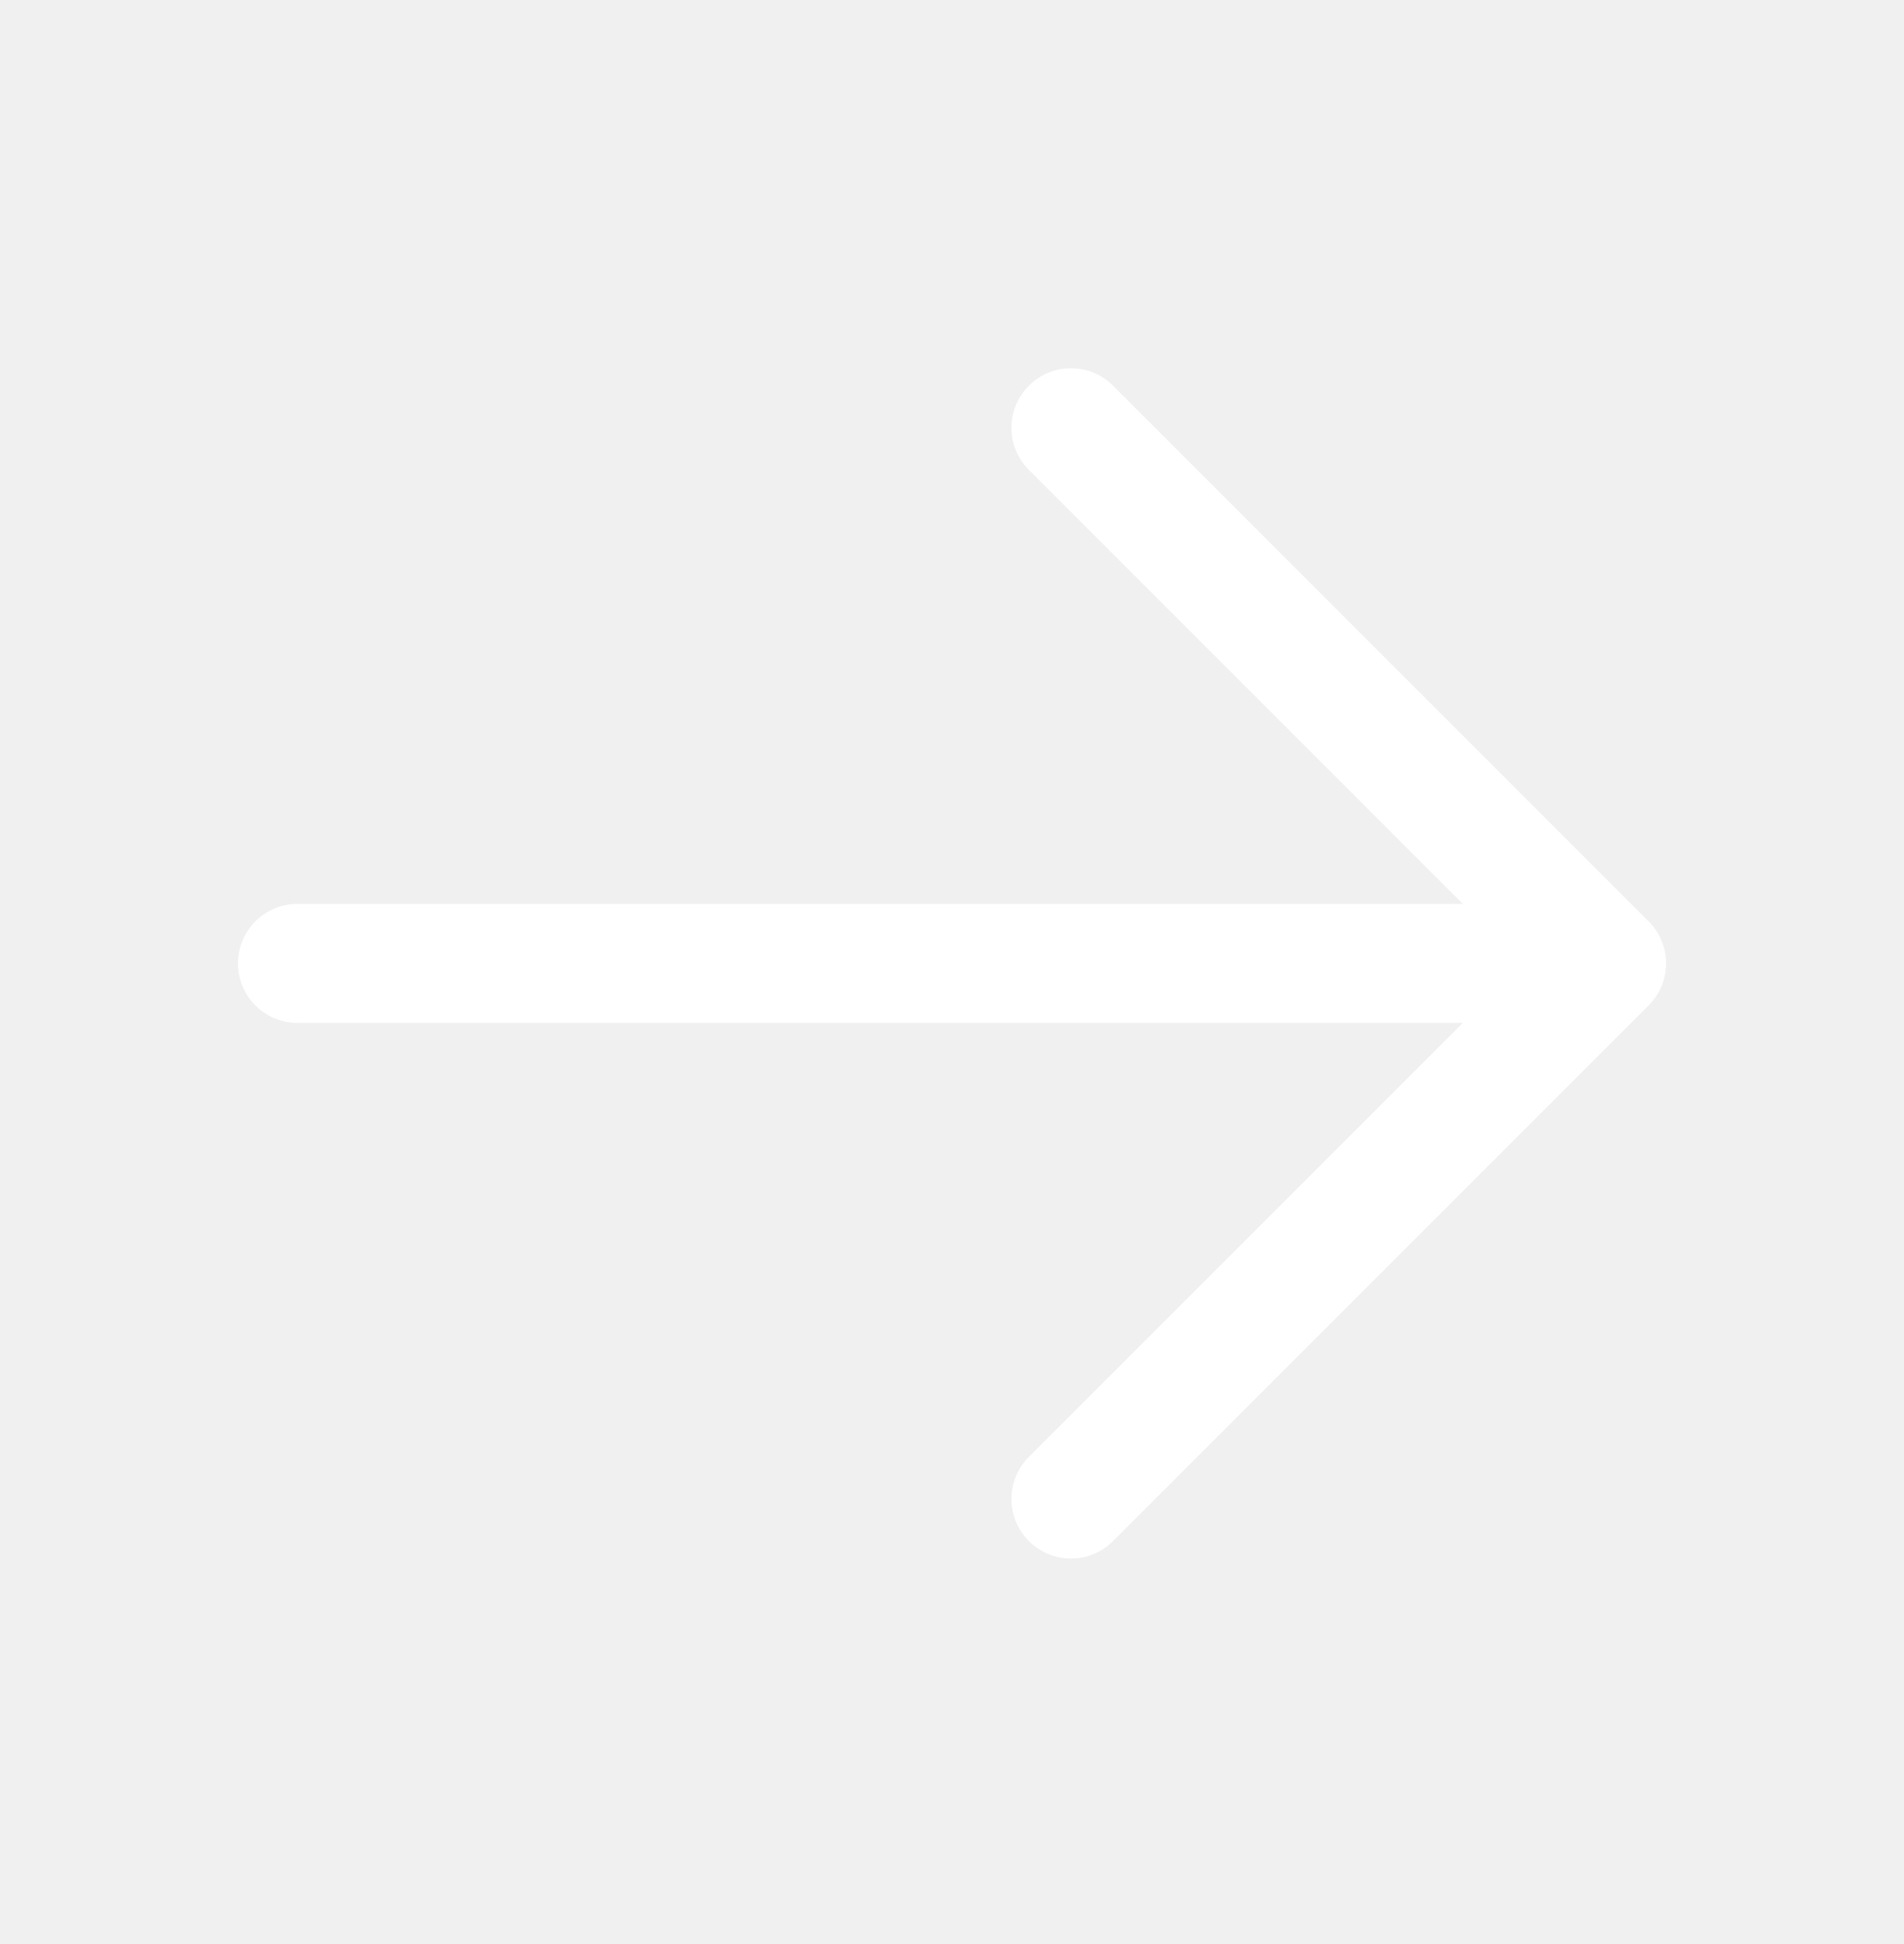
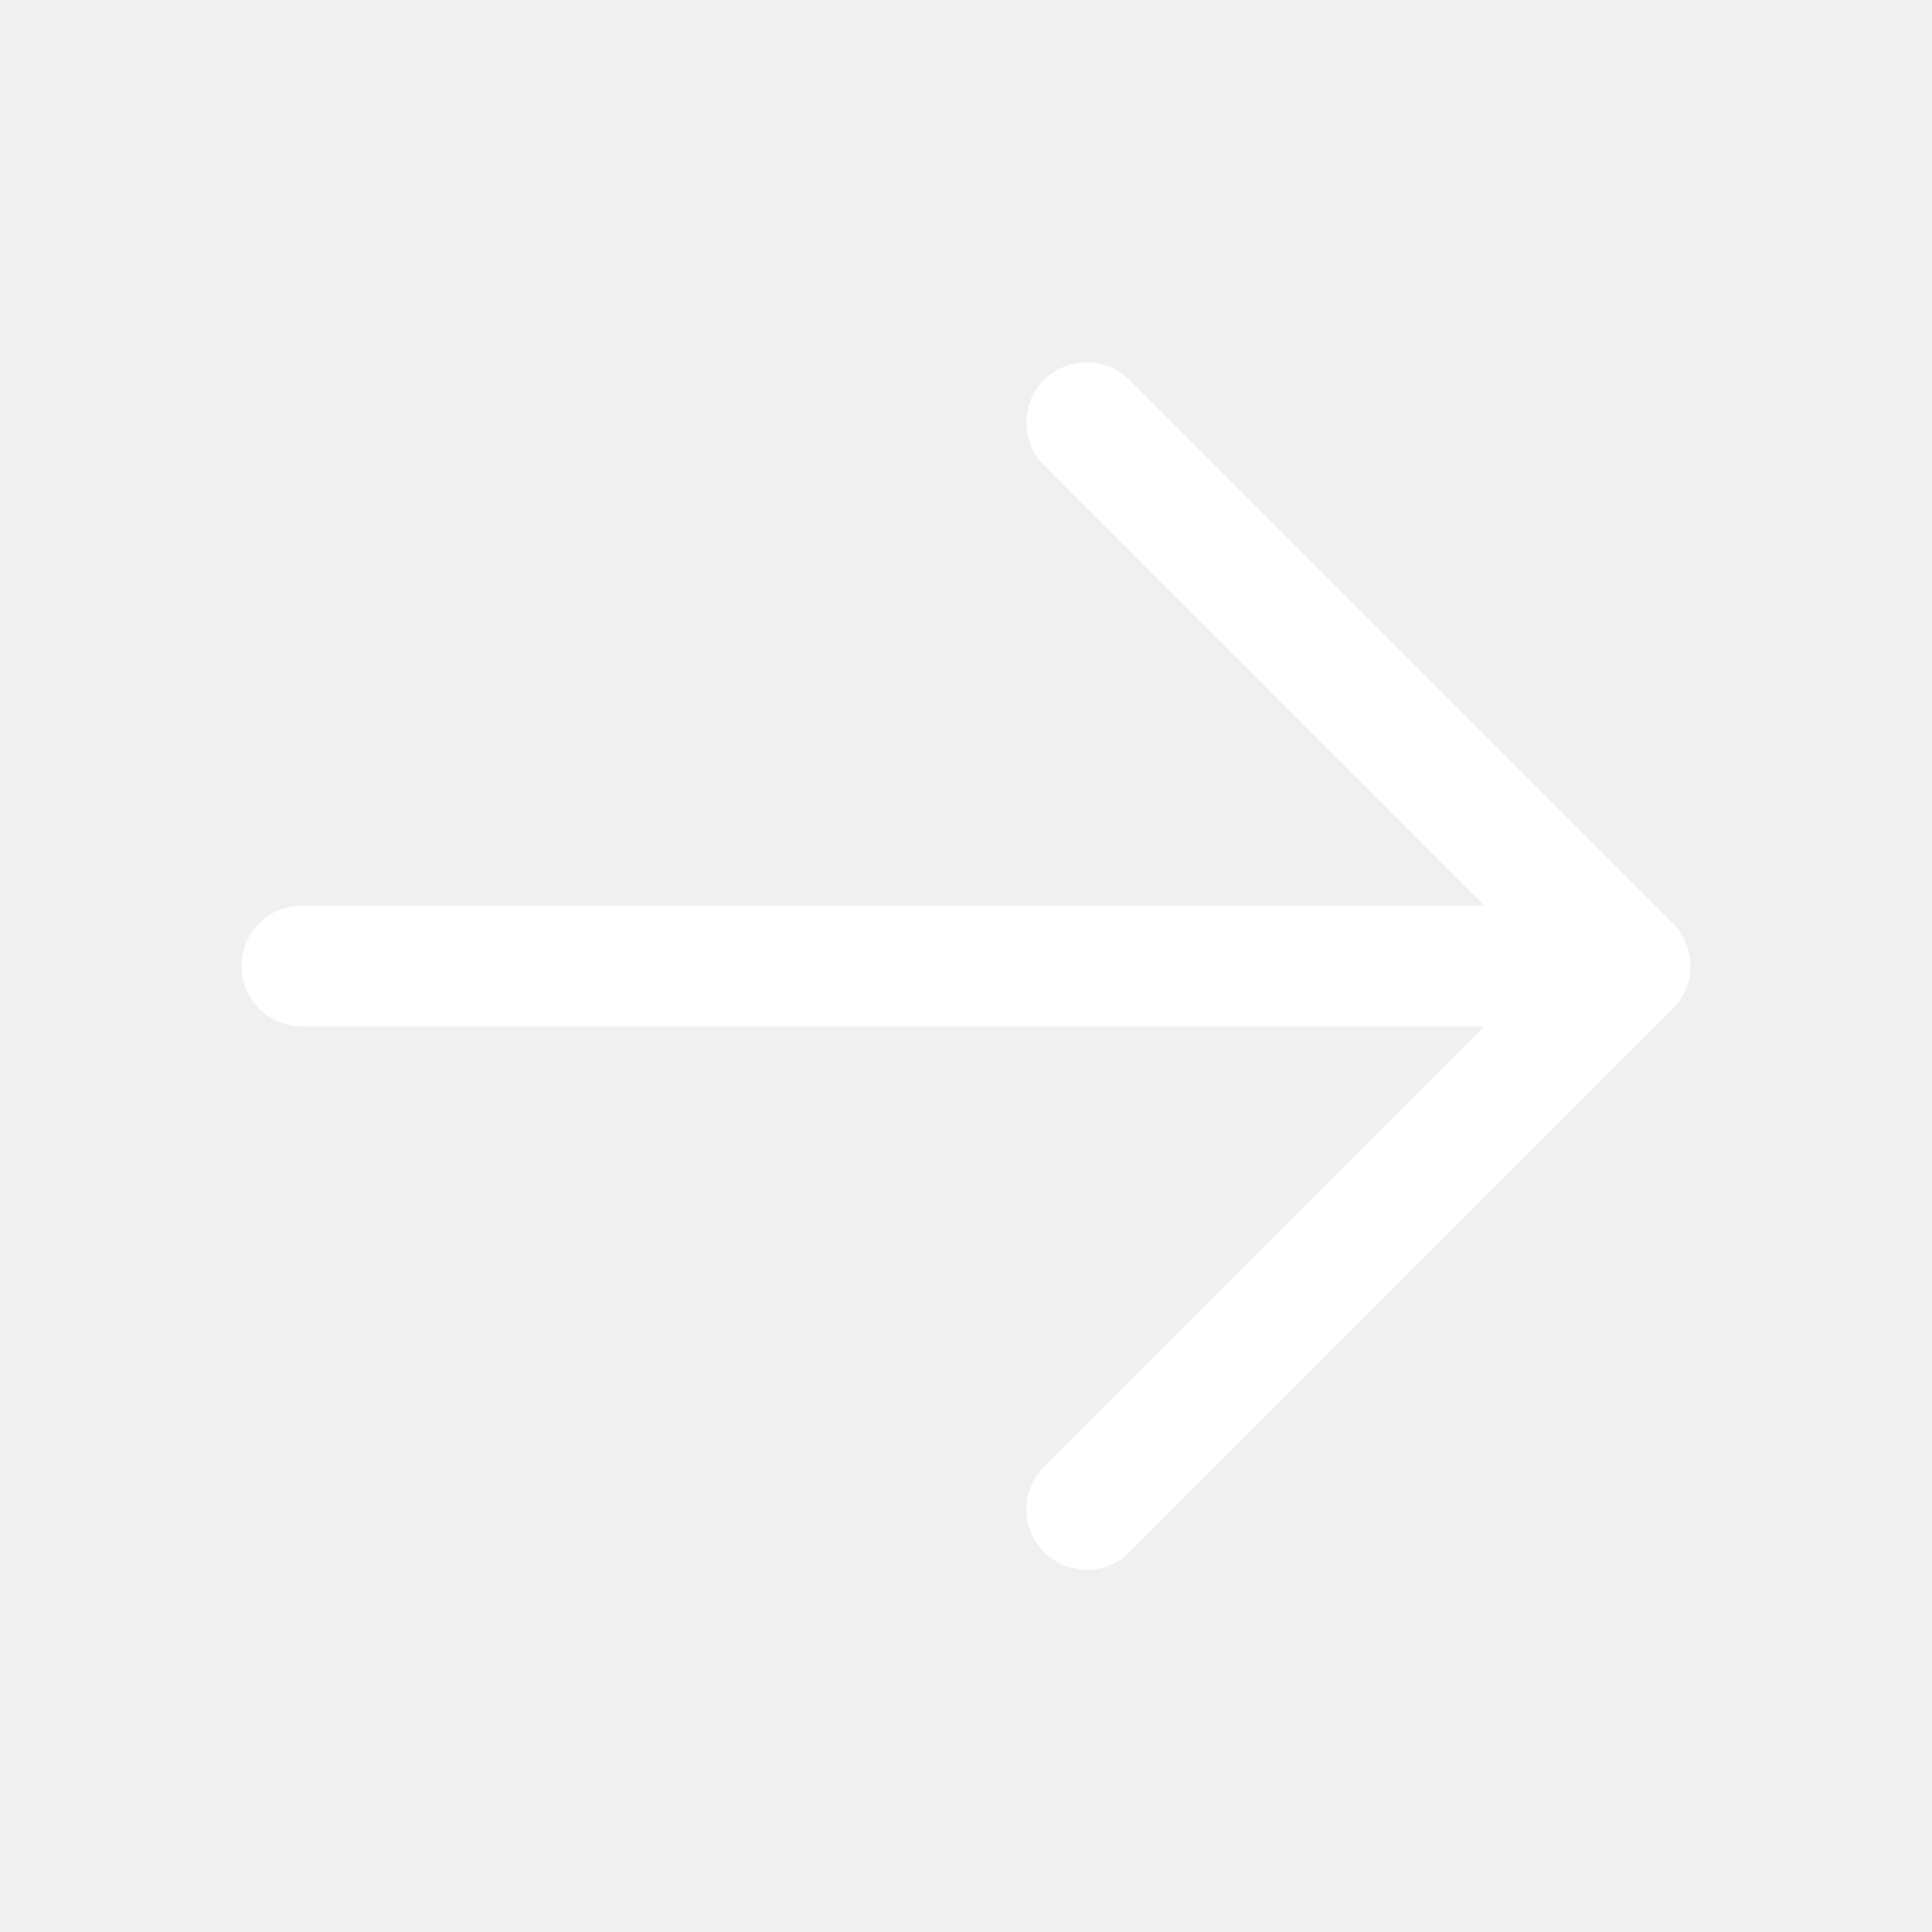
- <svg xmlns="http://www.w3.org/2000/svg" width="48" height="49" viewBox="0 0 48 49" fill="none">
-   <g id="ArrowRight">
-     <path id="Vector" d="M41.561 25.344L28.061 38.844C27.78 39.126 27.398 39.284 27 39.284C26.602 39.284 26.22 39.126 25.939 38.844C25.657 38.563 25.499 38.181 25.499 37.783C25.499 37.385 25.657 37.003 25.939 36.722L36.879 25.783H7.5C7.102 25.783 6.721 25.625 6.439 25.344C6.158 25.062 6 24.681 6 24.283C6 23.885 6.158 23.504 6.439 23.222C6.721 22.941 7.102 22.783 7.5 22.783H36.879L25.939 11.844C25.657 11.563 25.499 11.181 25.499 10.783C25.499 10.385 25.657 10.003 25.939 9.722C26.22 9.44 26.602 9.282 27 9.282C27.398 9.282 27.78 9.44 28.061 9.722L41.561 23.222C41.701 23.361 41.811 23.527 41.887 23.709C41.962 23.891 42.001 24.086 42.001 24.283C42.001 24.48 41.962 24.675 41.887 24.858C41.811 25.04 41.701 25.205 41.561 25.344Z" fill="white" />
-   </g>
+ <svg xmlns="http://www.w3.org/2000/svg" width="48" height="48" viewBox="0 0 48 48" fill="none">
+   <path d="M41.561 25.061L28.061 38.561C27.78 38.843 27.398 39.001 27 39.001C26.602 39.001 26.22 38.843 25.939 38.561C25.657 38.28 25.499 37.898 25.499 37.5C25.499 37.102 25.657 36.72 25.939 36.439L36.879 25.5H7.5C7.102 25.5 6.721 25.342 6.439 25.061C6.158 24.779 6 24.398 6 24C6 23.602 6.158 23.221 6.439 22.939C6.721 22.658 7.102 22.5 7.5 22.5H36.879L25.939 11.561C25.657 11.28 25.499 10.898 25.499 10.5C25.499 10.102 25.657 9.72 25.939 9.439C26.22 9.157 26.602 8.999 27 8.999C27.398 8.999 27.78 9.157 28.061 9.439L41.561 22.939C41.701 23.078 41.811 23.243 41.887 23.425C41.962 23.608 42.001 23.803 42.001 24C42.001 24.197 41.962 24.392 41.887 24.574C41.811 24.756 41.701 24.922 41.561 25.061Z" fill="white" />
</svg>
